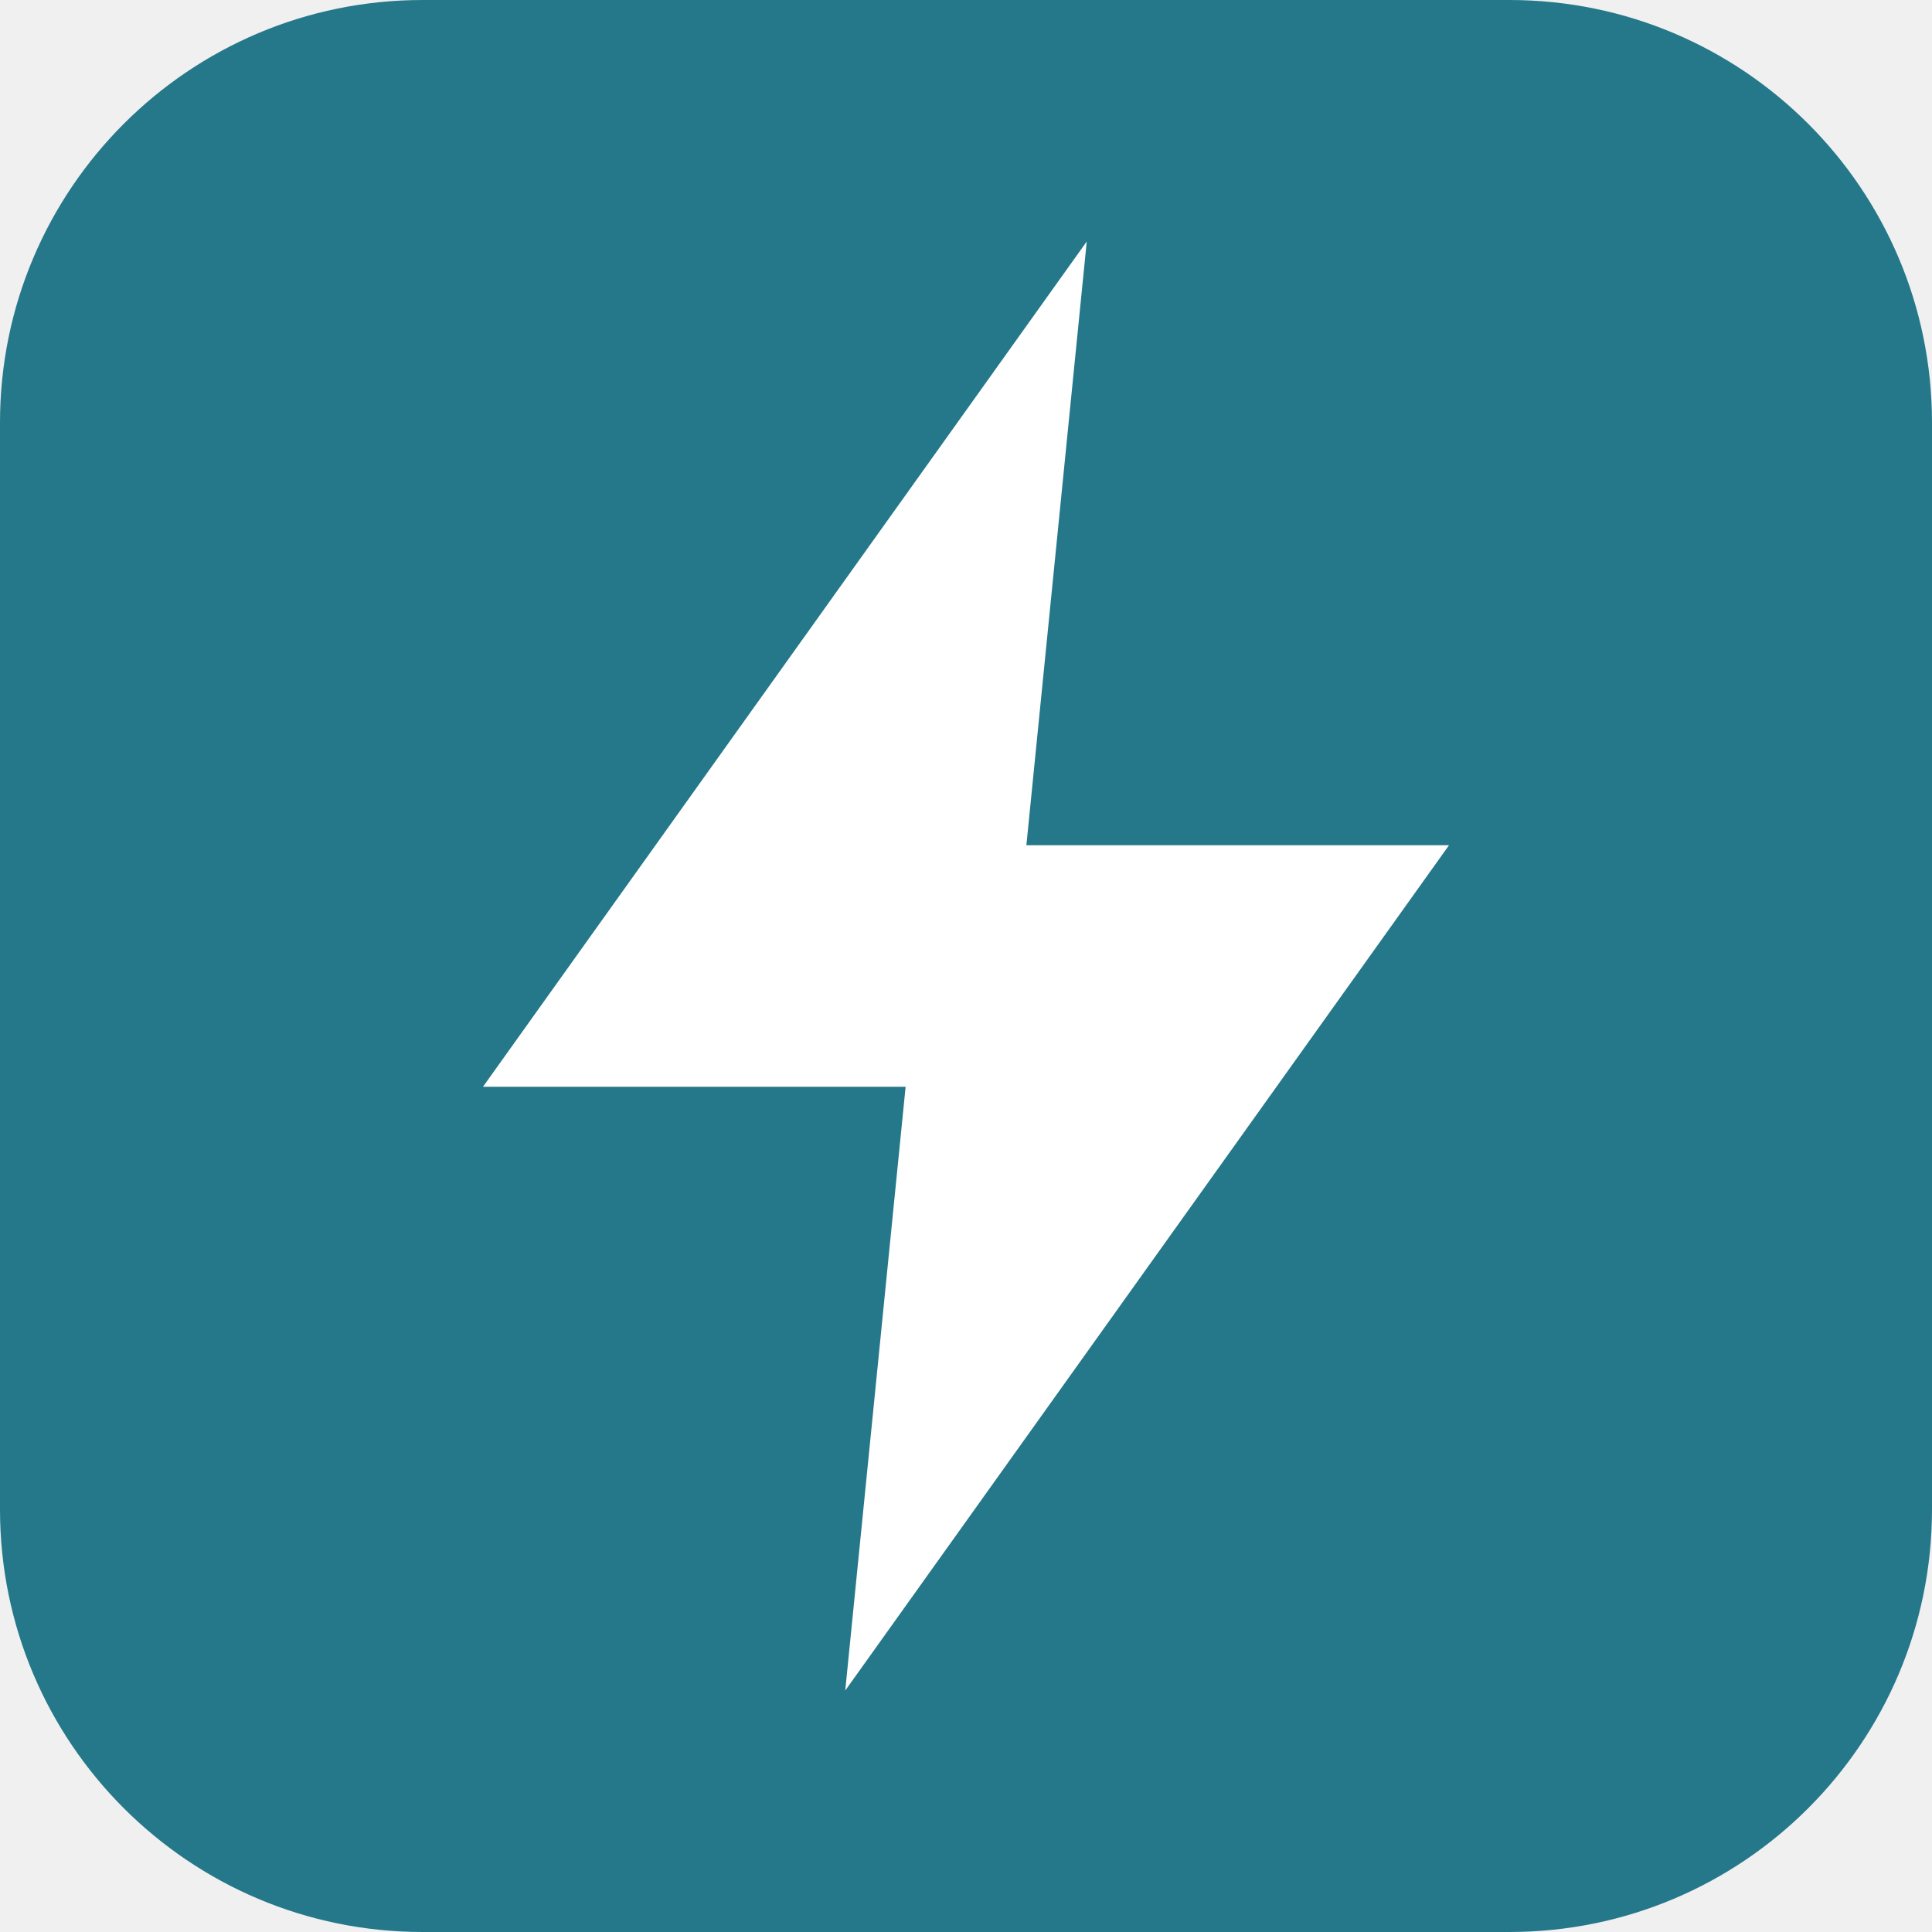
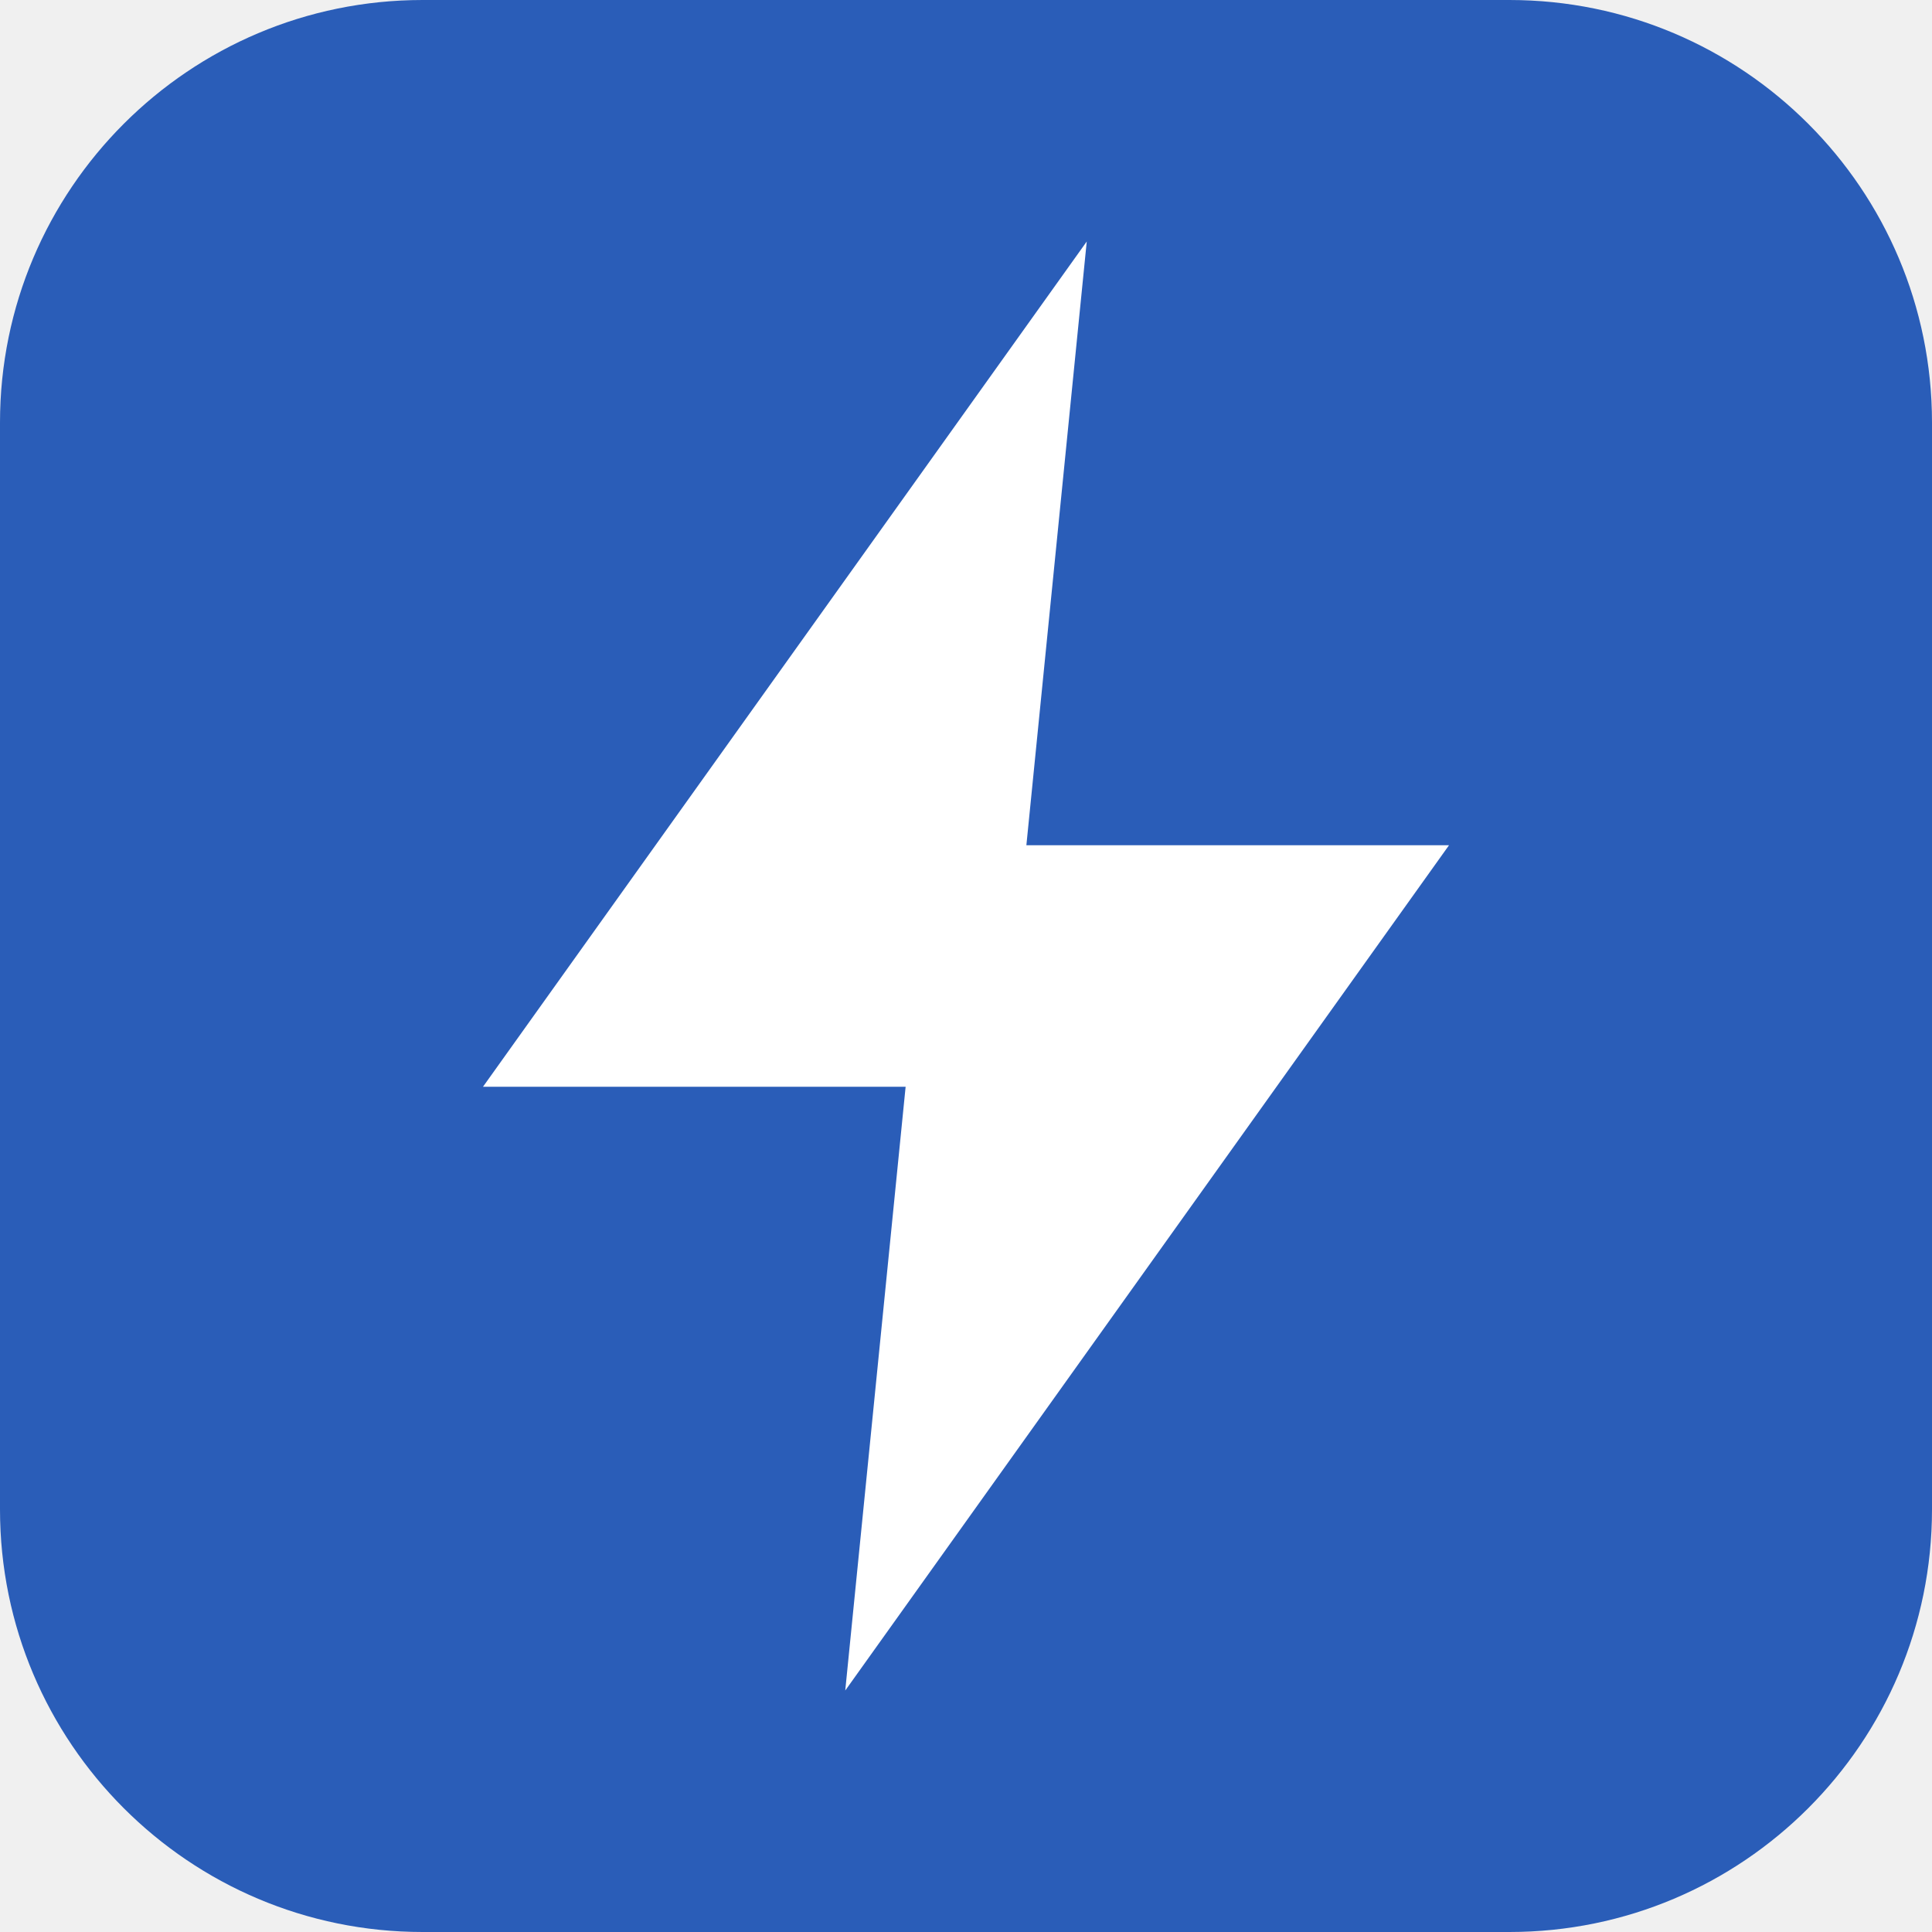
<svg xmlns="http://www.w3.org/2000/svg" viewBox="0 0 64 64" role="img" aria-label="Readie">
-   <rect width="64" height="64" rx="14" fill="#25788a" />
+   <rect width="64" height="64" rx="14" fill="#2a5db8" />
  <path d="M36 8 16 36h14l-2 20 20-28H34z" fill="#fff" />
</svg>
